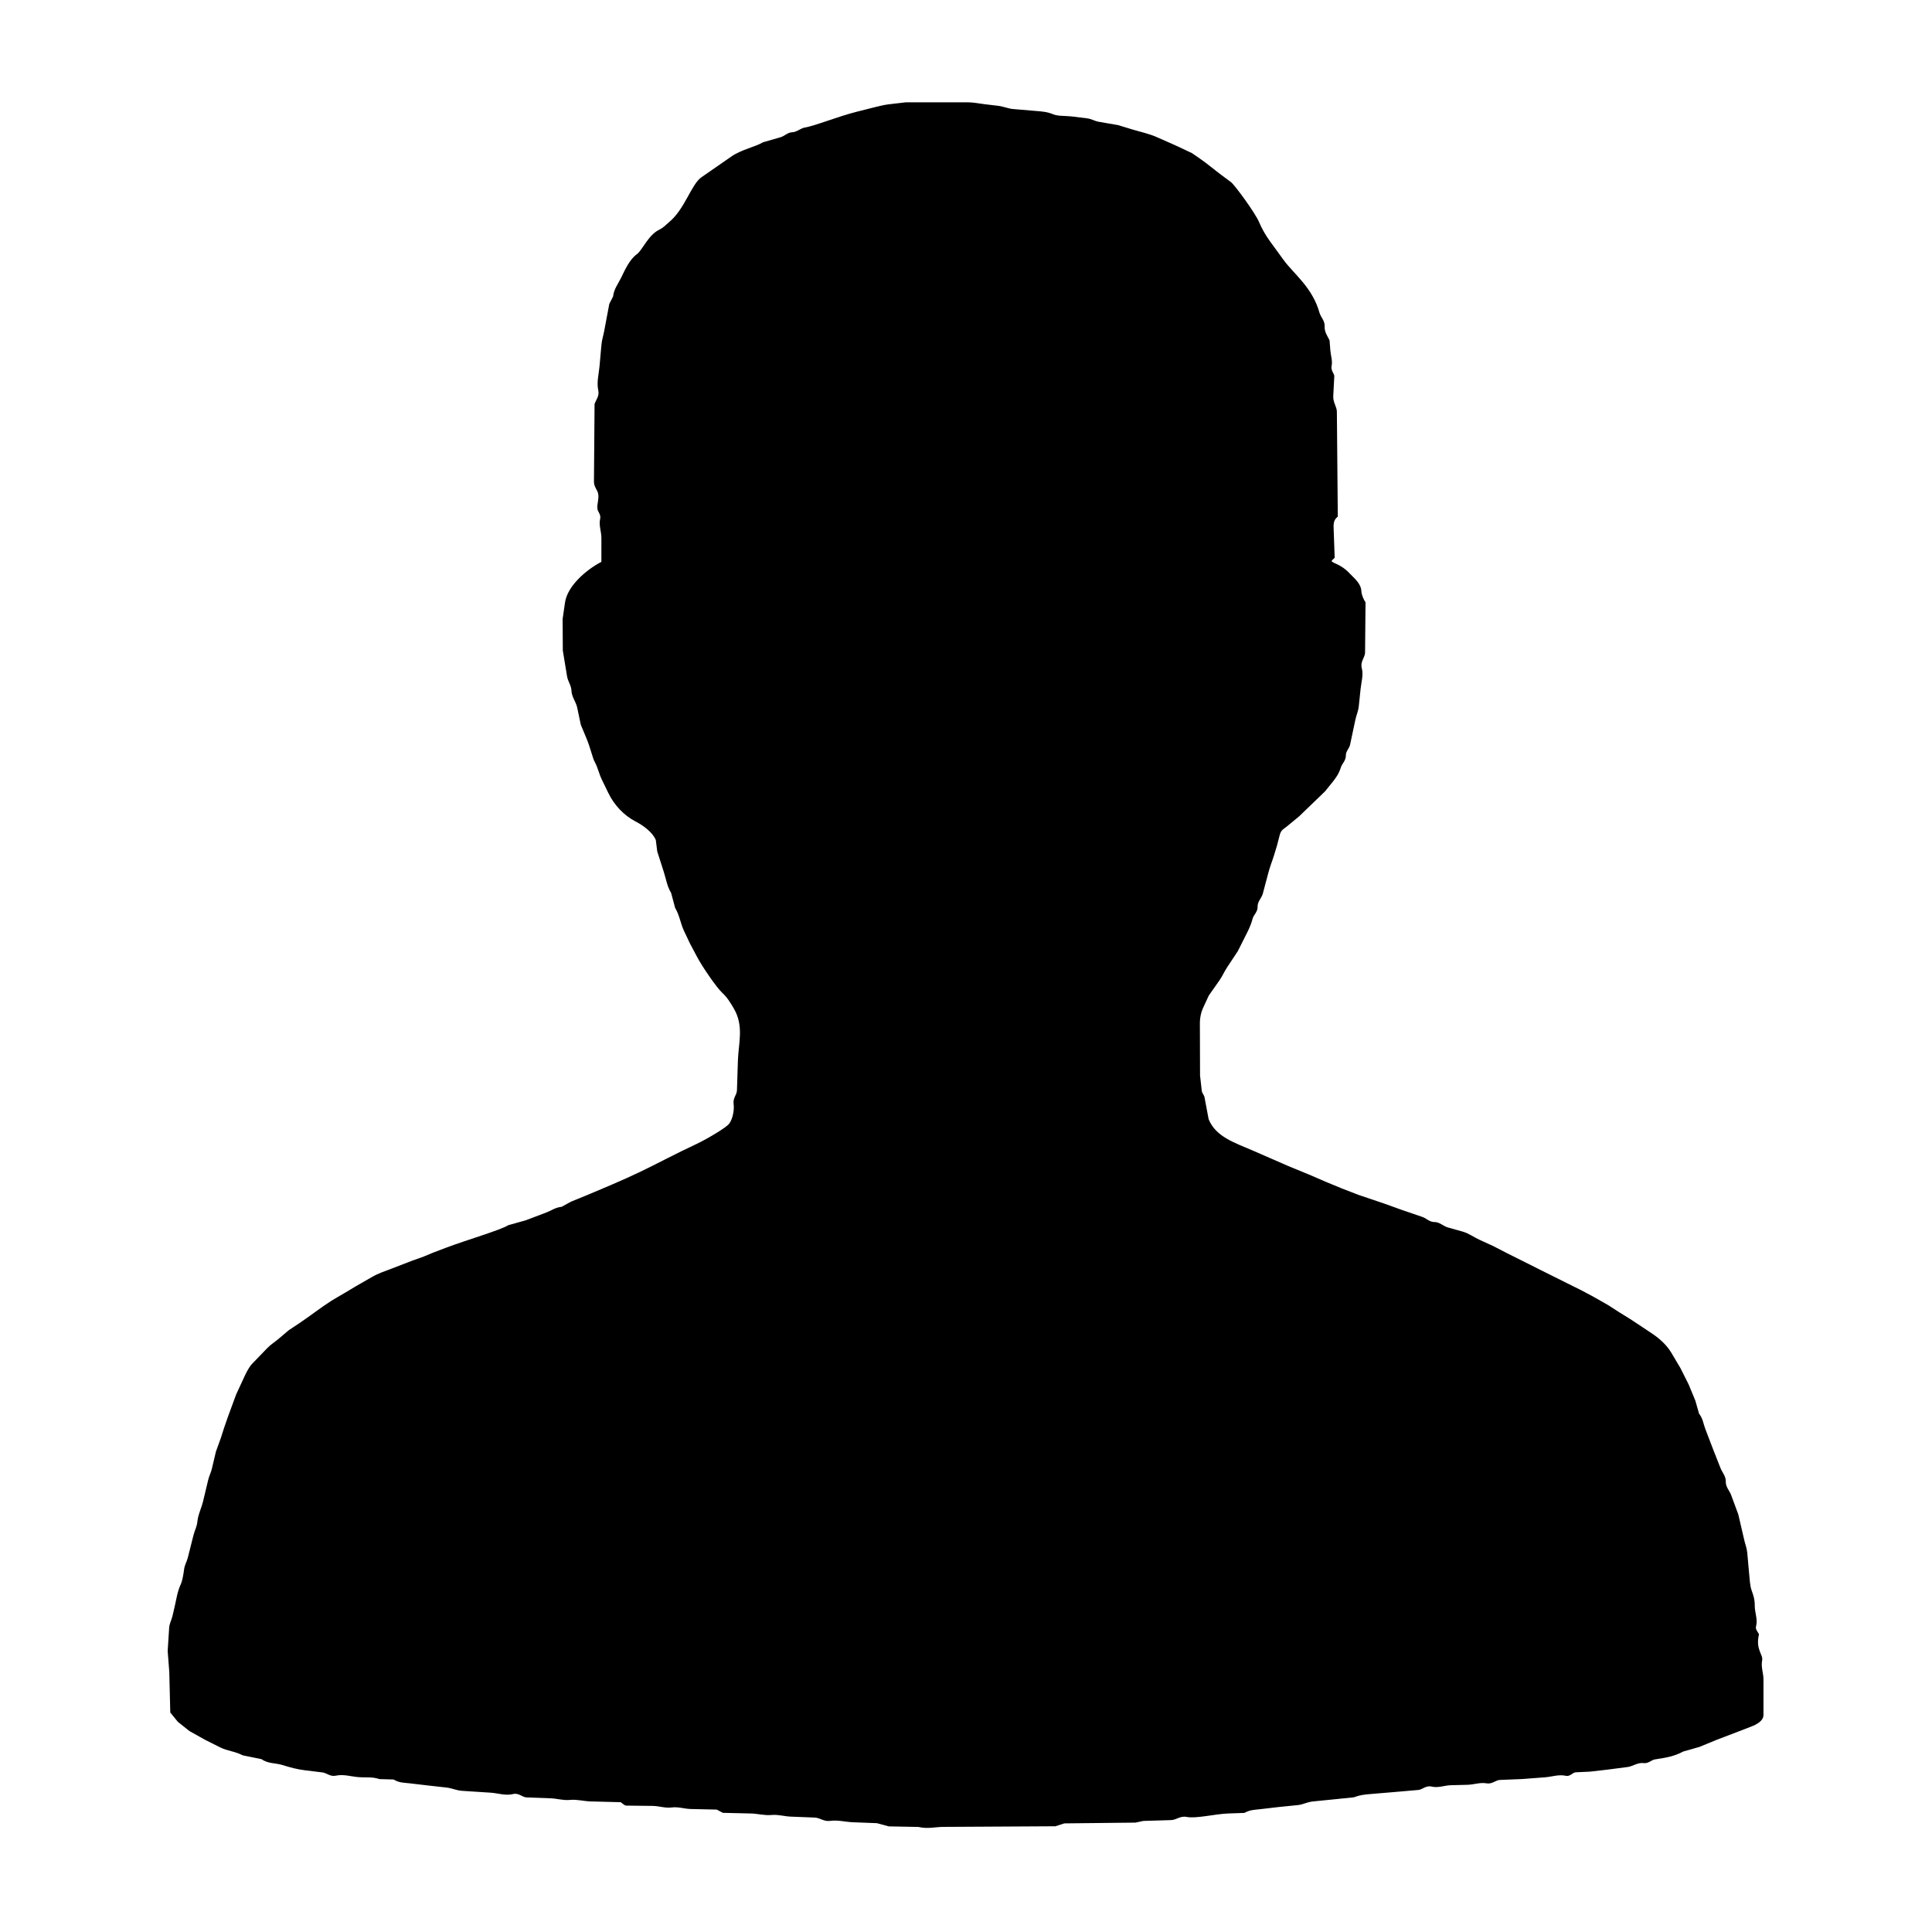
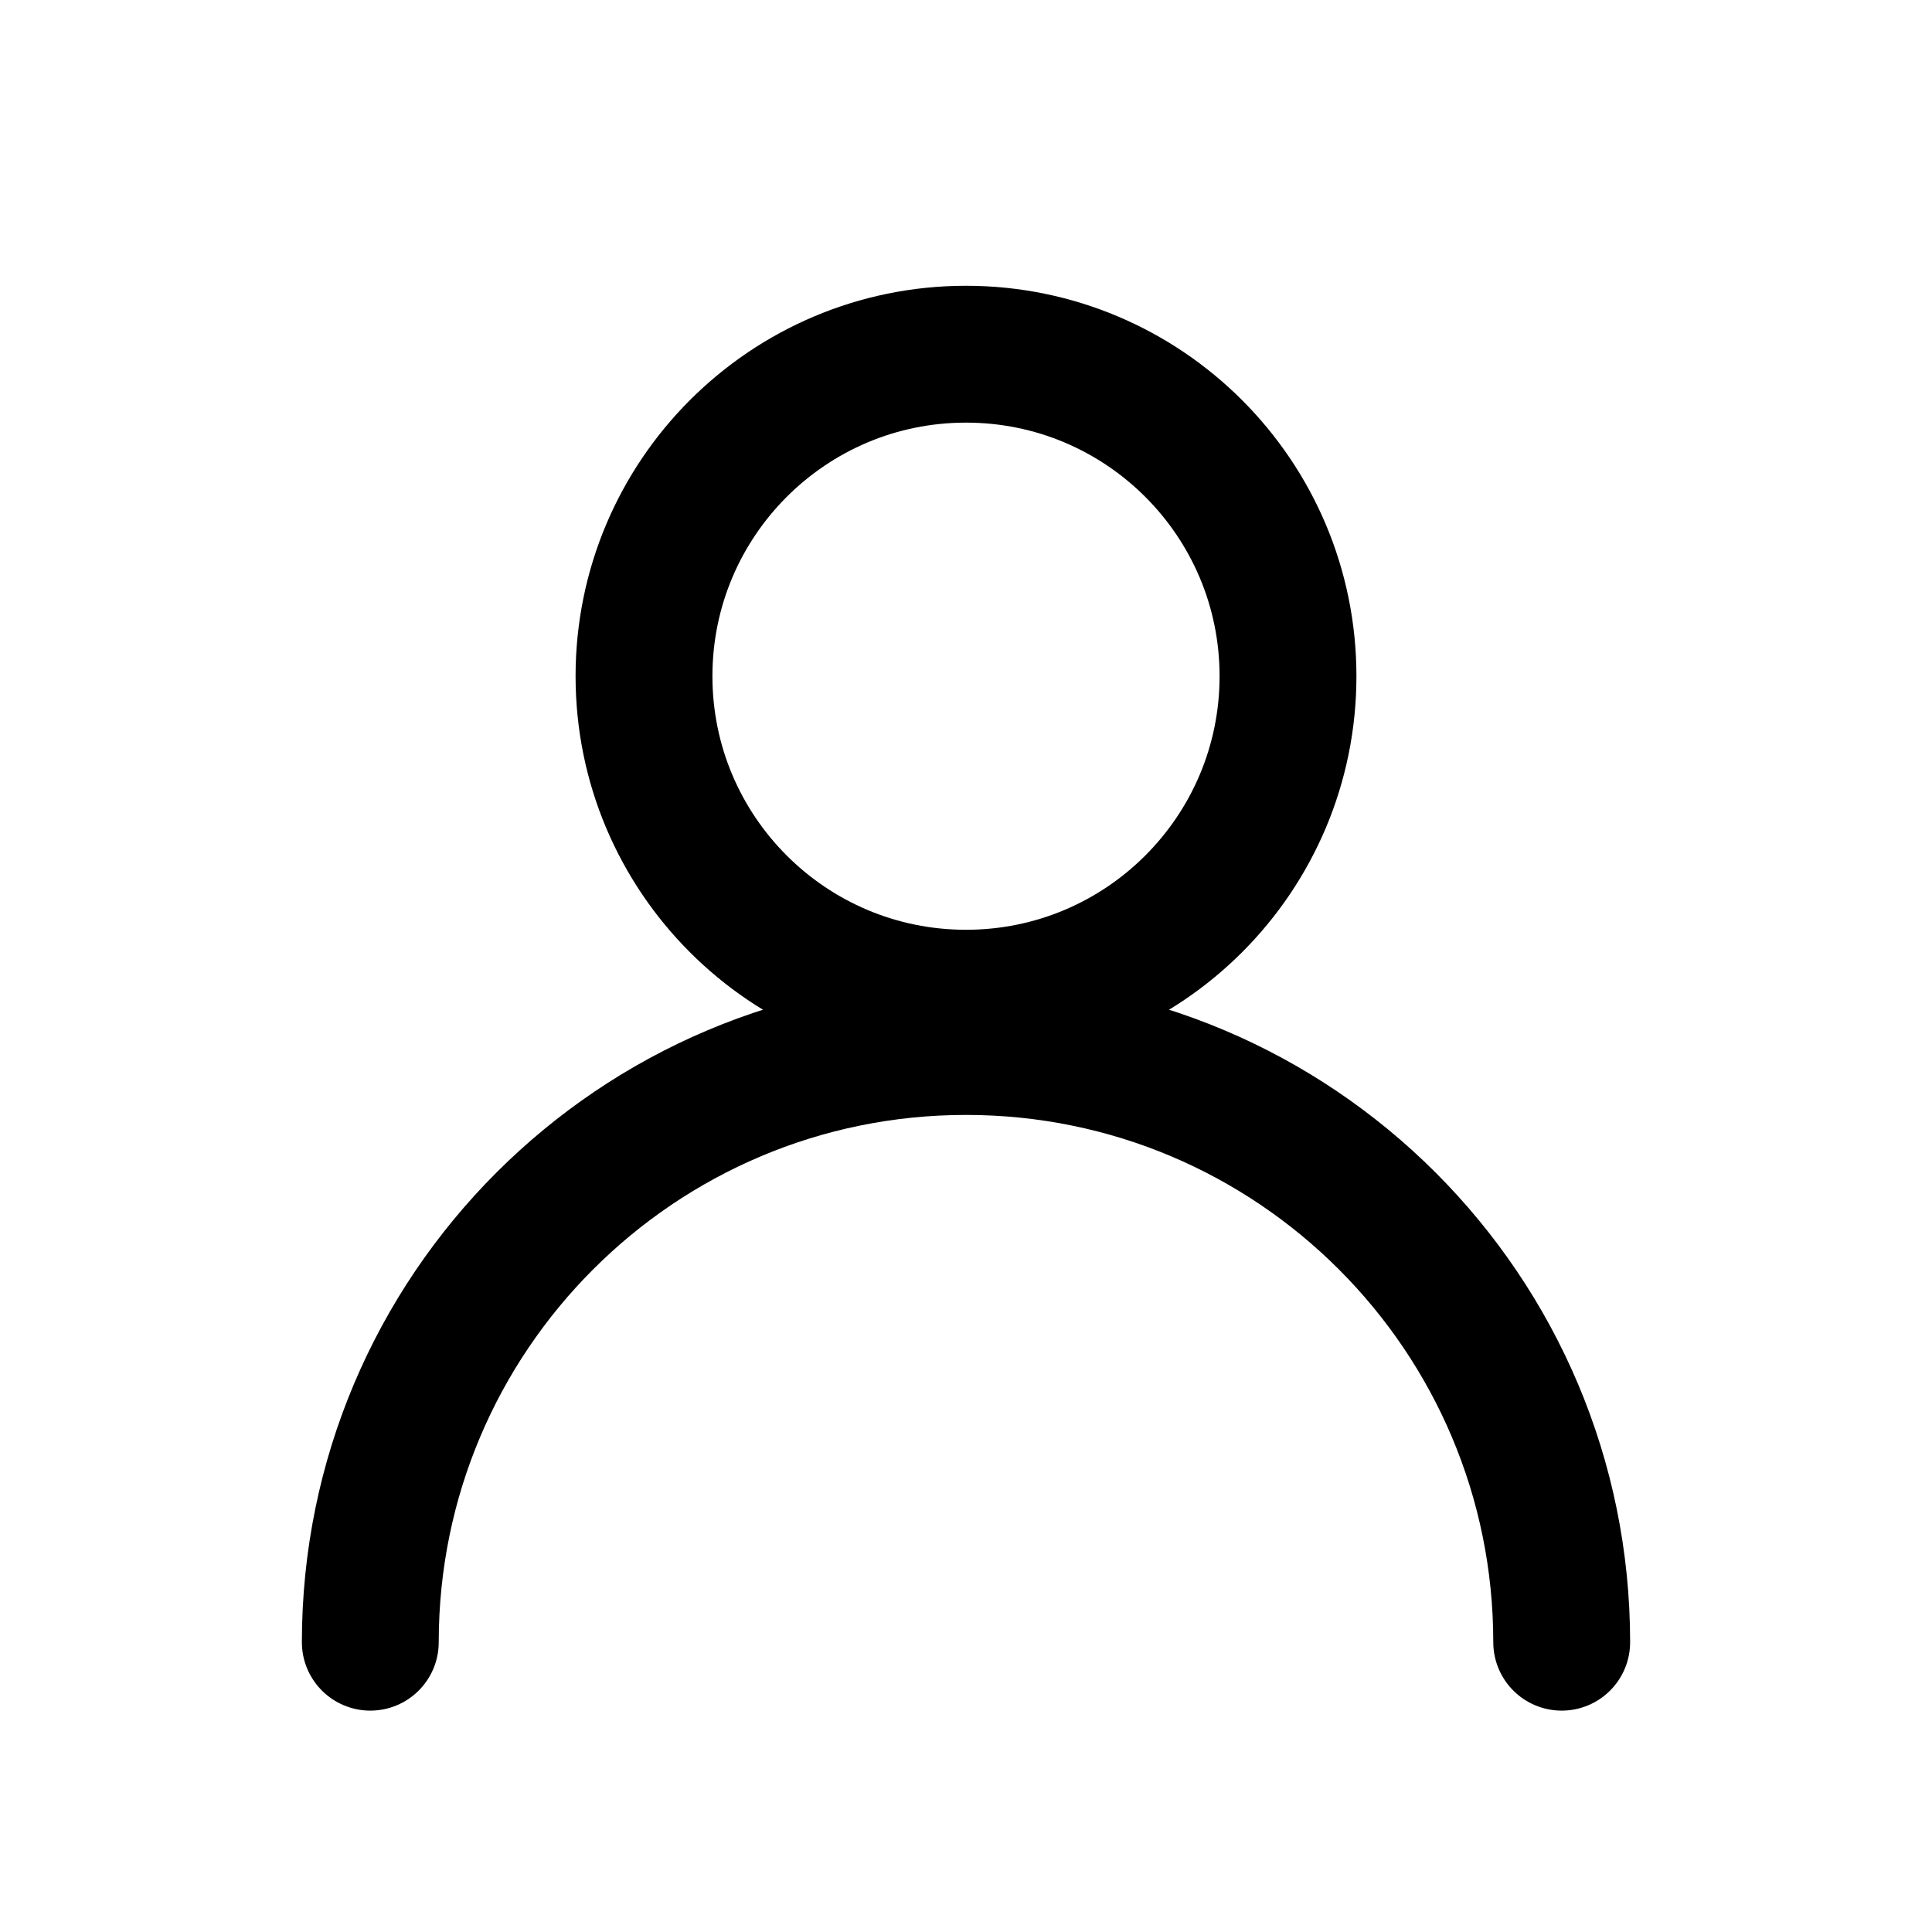
- <svg xmlns="http://www.w3.org/2000/svg" fill="currentColor" aria-hidden="true" focusable="false" viewBox="0 0 1024 1024">
-   <path d="M559.13,967.96l-59.04.33c-4.72.03-8.36,1.19-13.3.03l-15.7-.3-6.31-1.7-12.7-.49c-4-.15-7.99-1.28-12.02-.73-3.5.48-5.37-1.65-8.31-1.76l-12.65-.49c-3.44-.13-6.57-1.19-10.09-.87-3.92.36-7.33-.72-11.09-.8l-14.8-.34-3.23-1.72-13.82-.31c-3.39-.08-6.53-1.27-10.06-.82s-6.67-.79-10.08-.82l-13.92-.16c-1.25-.01-2.42-1.59-3.13-1.81l-15.81-.41c-3.73-.1-7.17-1.17-11.08-.79-3.53.34-6.66-.73-10.08-.86l-12.79-.47c-2.3-.08-4.19-2.53-7.14-1.79-4.03,1-8.09-.47-11.9-.72l-14.99-.97c-3.42-.22-5.24-1.39-8.48-1.76l-9.68-1.08-9.86-1.16c-3.45-.41-5.28-.18-8.46-2.02l-7.47-.21c-3.93-1.33-7.27-.73-11.22-1.05s-7.89-1.65-11.91-.77c-3.01.66-4.84-1.45-7.17-1.73l-8.84-1.07c-4.7-.57-8.11-1.54-12.35-2.85-3.74-1.16-7.41-.57-11.14-3.13l-9.86-1.99c-3.99-2.14-8.07-2.27-11.94-4.21l-8.02-4.03-8.26-4.62-6.16-4.9-4.02-4.94-.53-21.56-.85-11.1.78-12.11c.16-2.5,1.19-3.98,1.73-6.24l1.12-4.77c1.04-4.4,1.39-7.95,3.24-12.02,1-2.2,1.5-5.6,1.82-7.98.35-2.66,1.38-3.93,1.96-6.21l3.05-12.08c.61-2.42,1.76-4.39,2.02-6.97.4-3.95,2.14-7.14,3.03-10.86l2.71-11.32c.57-2.39,1.43-3.67,2.03-6.23l2.07-8.79,2.69-7.47,1.67-5.22,2.06-5.94,4.34-11.78,4.41-9.51c1-2.16,2.46-5.05,4.09-6.73l7.84-8.13c1.98-2.06,4.02-3.26,6.08-5l5.4-4.58,5.42-3.6c5.87-3.9,11.11-8.13,17.07-11.93,2.41-1.53,4.44-2.6,7.03-4.16l6.16-3.69,8.74-5.01c3.23-1.85,6.44-2.86,9.89-4.19l10.87-4.2c1.94-.75,4.57-1.54,6.4-2.3l5.09-2.11,6.47-2.46c11.03-4.19,29.46-9.54,33.21-12.03l9.34-2.62,10.94-4.16c2.77-1.05,4.71-2.63,8.06-2.99l4.96-2.72,7.81-3.19,6.97-2.93c9.89-4.16,18.73-8,28.25-12.82l7.98-4.04,7.41-3.71,8.03-3.84c5.5-2.63,15.77-8.63,17.41-10.83,1.83-2.48,2.74-7.25,2.32-10.27-.48-3.46,1.68-4.79,1.76-7.4l.51-15.82c.3-9.23,3.34-18.41-2.33-27.79-1.82-3.02-3.25-5.53-6.06-8.14-2.94-2.74-10.36-13.53-13.06-18.59l-3.84-7.21-3.22-6.78c-1.96-4.12-2.36-8.33-4.79-12.39l-2.08-7.82c-2.21-3.69-2.67-7.36-3.93-11.28l-3.45-10.77-.76-6.06c-1.73-4.19-6.81-7.79-10.74-9.83-6.28-3.25-11.36-8.79-14.37-14.99l-3.51-7.23c-1.58-3.27-2-6.14-3.78-9.39-1.17-2.13-2.19-7.26-4.37-12.49l-2.99-7.17-1.9-9.07c-.65-3.11-2.9-5.54-3.04-8.95-.12-2.84-1.91-5.02-2.33-7.59l-2.26-13.76-.1-16.64,1.26-8.73c1.25-8.63,10.83-17.15,19.29-21.6v-12.67c.01-3.38-1.45-6.64-.66-10.08.53-2.31-1.23-3.75-1.45-5.32-.39-2.82,1.46-6.43-.09-9.46-.86-1.69-1.76-2.91-1.74-5.17l.32-40.98c.72-2,2.61-4.27,1.99-7.06-.99-4.42.27-8.71.64-12.93l.98-11.02c.27-3.08.97-4.83,1.5-7.66l2.7-14.37,1.99-3.88c.5-4.08,2.59-6.52,4.21-9.85,2.16-4.43,4.56-9.83,8.43-12.62,2.93-2.12,5.95-10.08,11.78-12.93,2.49-1.22,3.47-2.55,5.25-4.02,8.44-6.97,11.79-20.07,17.16-23.8l15.97-11.07c5.24-3.63,13.06-5.21,16.61-7.46l9.36-2.69c2.23-.64,3.67-2.58,6.34-2.66,2.19-.07,4.4-2.11,6.36-2.44,5.66-.95,17.39-5.81,27.64-8.4l9.38-2.37c2.02-.51,5.21-1.3,7.52-1.57l9.08-1.06,32.89-.02c3.01,0,5.91.65,9.02,1.02l7.03.83c2.88.34,5.38,1.5,7.91,1.71l12.02,1.02c3.79.32,5.95.41,9.49,1.83,2.49,1,6.54.71,9.67,1.09l7.93.97c2.73.33,4.04,1.44,6.3,1.84l10.26,1.77,7.61,2.31c4.88,1.48,9.18,2.27,13.75,4.41,3.04,1.43,5.89,2.52,9.04,4l8.81,4.13,4.13,2.85c4.22,2.91,7.34,5.66,11.47,8.74l5.09,3.79c1.98,1.47,12.89,16.37,14.92,21.24,1.46,3.48,3.52,7.03,5.73,10.08l7.15,9.82c5.61,7.71,15.34,14.55,19.15,28.19.61,2.19,2.88,4.15,2.7,7.13-.16,2.78,1.33,4.93,2.6,7.36l.43,5.47c.22,2.73,1.26,5.45.65,8.2-.48,2.17,1.31,4.01,1.44,5.22l-.56,10.77c-.17,3.2,1.9,5.65,1.92,8.17l.49,55.62c-2.57,2.03-2.27,4.41-2.17,7.24l.52,14.6-1.27,1.19c-1.69,1.58,3.79,1.29,9.1,6.99,2.49,2.67,6.06,5.3,6.31,9.45.13,2.18,1.17,4.4,2.21,5.98l-.25,26.7c-.02,2.49-2.67,4.69-1.73,8.21s-.27,7.46-.63,10.92l-.94,9.02c-.32,3.06-1.23,4.57-1.83,7.38l-2.83,13.3c-.4,1.88-2.29,3.49-2.22,5.65.09,2.56-1.99,4.34-2.6,6.21-1.19,3.63-2.59,5.58-4.86,8.38l-3.6,4.45-13.72,13.22-6.6,5.44c-1.5,1.24-2.96,1.69-3.66,4.41l-1.51,5.82-1.5,4.89c-1.04,3.38-2.11,5.89-2.99,9.2l-2.96,11.16c-.62,2.35-2.91,4.28-2.78,7.04.12,2.52-2.15,4.4-2.62,6.19-1.06,4.01-2.42,6.47-4.19,9.99l-3.69,7.33-5.6,8.45c-1.58,2.38-2.49,4.68-4.09,6.97l-5.68,8.09-3.2,6.93c-.9,1.95-1.53,5.08-1.52,7.39l.09,28.01.89,7.98c.17,1.49,1.26,2.47,1.45,3.47l2.21,11.74c3.77,9.47,14.22,12.62,23.68,16.75l11.12,4.85,7.57,3.3,11.4,4.69,8.31,3.6,8.6,3.55,8.62,3.34,13.38,4.52,9.64,3.46,11.15,3.82c1.88.65,3.65,2.69,6.26,2.64s4.65,2.18,7.03,2.85l7.81,2.19c3.31.93,5.63,2.81,8.89,4.31l7.47,3.42,7.26,3.75,7.37,3.68,8.62,4.33,7.38,3.69,8.63,4.3,7.41,3.68,6.41,3.43,7.75,4.4,5.51,3.56,6.07,3.76,6.68,4.41,5.35,3.58c3.79,2.54,7.56,6.02,9.89,9.96l4.83,8.15,4.36,8.68,3.54,8.59,1.95,6.84c2.08,2.67,2.19,5.15,3.29,8.04l4.42,11.55,3.7,9.37c.82,2.08,2.86,4.24,2.75,7.06s1.99,4.82,2.8,7l3.83,10.37,3.21,13.79c.58,2.5,1.31,3.94,1.55,6.65l1,11.09c.23,2.51.45,6.3,1.24,8.55,1.11,3.16,1.73,4.85,1.73,8.49,0,3.4,1.7,7.16.66,10.88-.48,1.71,1.5,3.28,1.55,4.24-1.88,8.01,2.32,10.55,1.71,13.64-.72,3.64.7,6.75.7,10.14v18.81c.01,3.28-3.9,5.18-6.55,6.2l-6.55,2.53-11.6,4.43-9.29,3.81-8.51,2.42c-4.97,2.69-9.57,3.35-15.14,4.21-1.6.25-3.47,2.29-5.92,1.94-3.01-.43-5.85,1.74-8.35,2.06l-10.85,1.41-9.14,1.05-7.6.36c-1.73.08-2.95,2.36-5.22,1.86-3.81-.86-7.36.5-10.99.78l-12.21.93-11.67.47c-2.51.1-4.15,2.35-7.23,1.8-3.4-.6-6.68.7-10.03.78l-8.89.22c-3.23.08-6.73,1.54-9.96.75s-5.04,1.57-7.18,1.76l-12.91,1.12-11.94,1c-3.76.31-6,.52-9.48,1.8l-10.66,1.08-10.8,1.08c-3.48.35-5.16,1.65-8.16,1.95l-10.04,1.01-9.82,1.15c-3.49.41-5.28.3-8.47,1.98l-8.47.3c-7.08.25-17.09,2.83-22.11,1.83-3.39-.67-5.5,1.6-8.23,1.68l-14.71.44-4.17.89-37.72.41-5.07,1.63Z" />
+ <svg xmlns="http://www.w3.org/2000/svg" viewBox="0 0 24 24" fill="none" stroke="#000" stroke-width="1.7" stroke-linecap="round" stroke-linejoin="round">
+   <circle cx="12" cy="8.4" r="4" />
+   <path d="M4.6 20.4a7.4 7.4 0 0 1 14.8 0" />
</svg>
